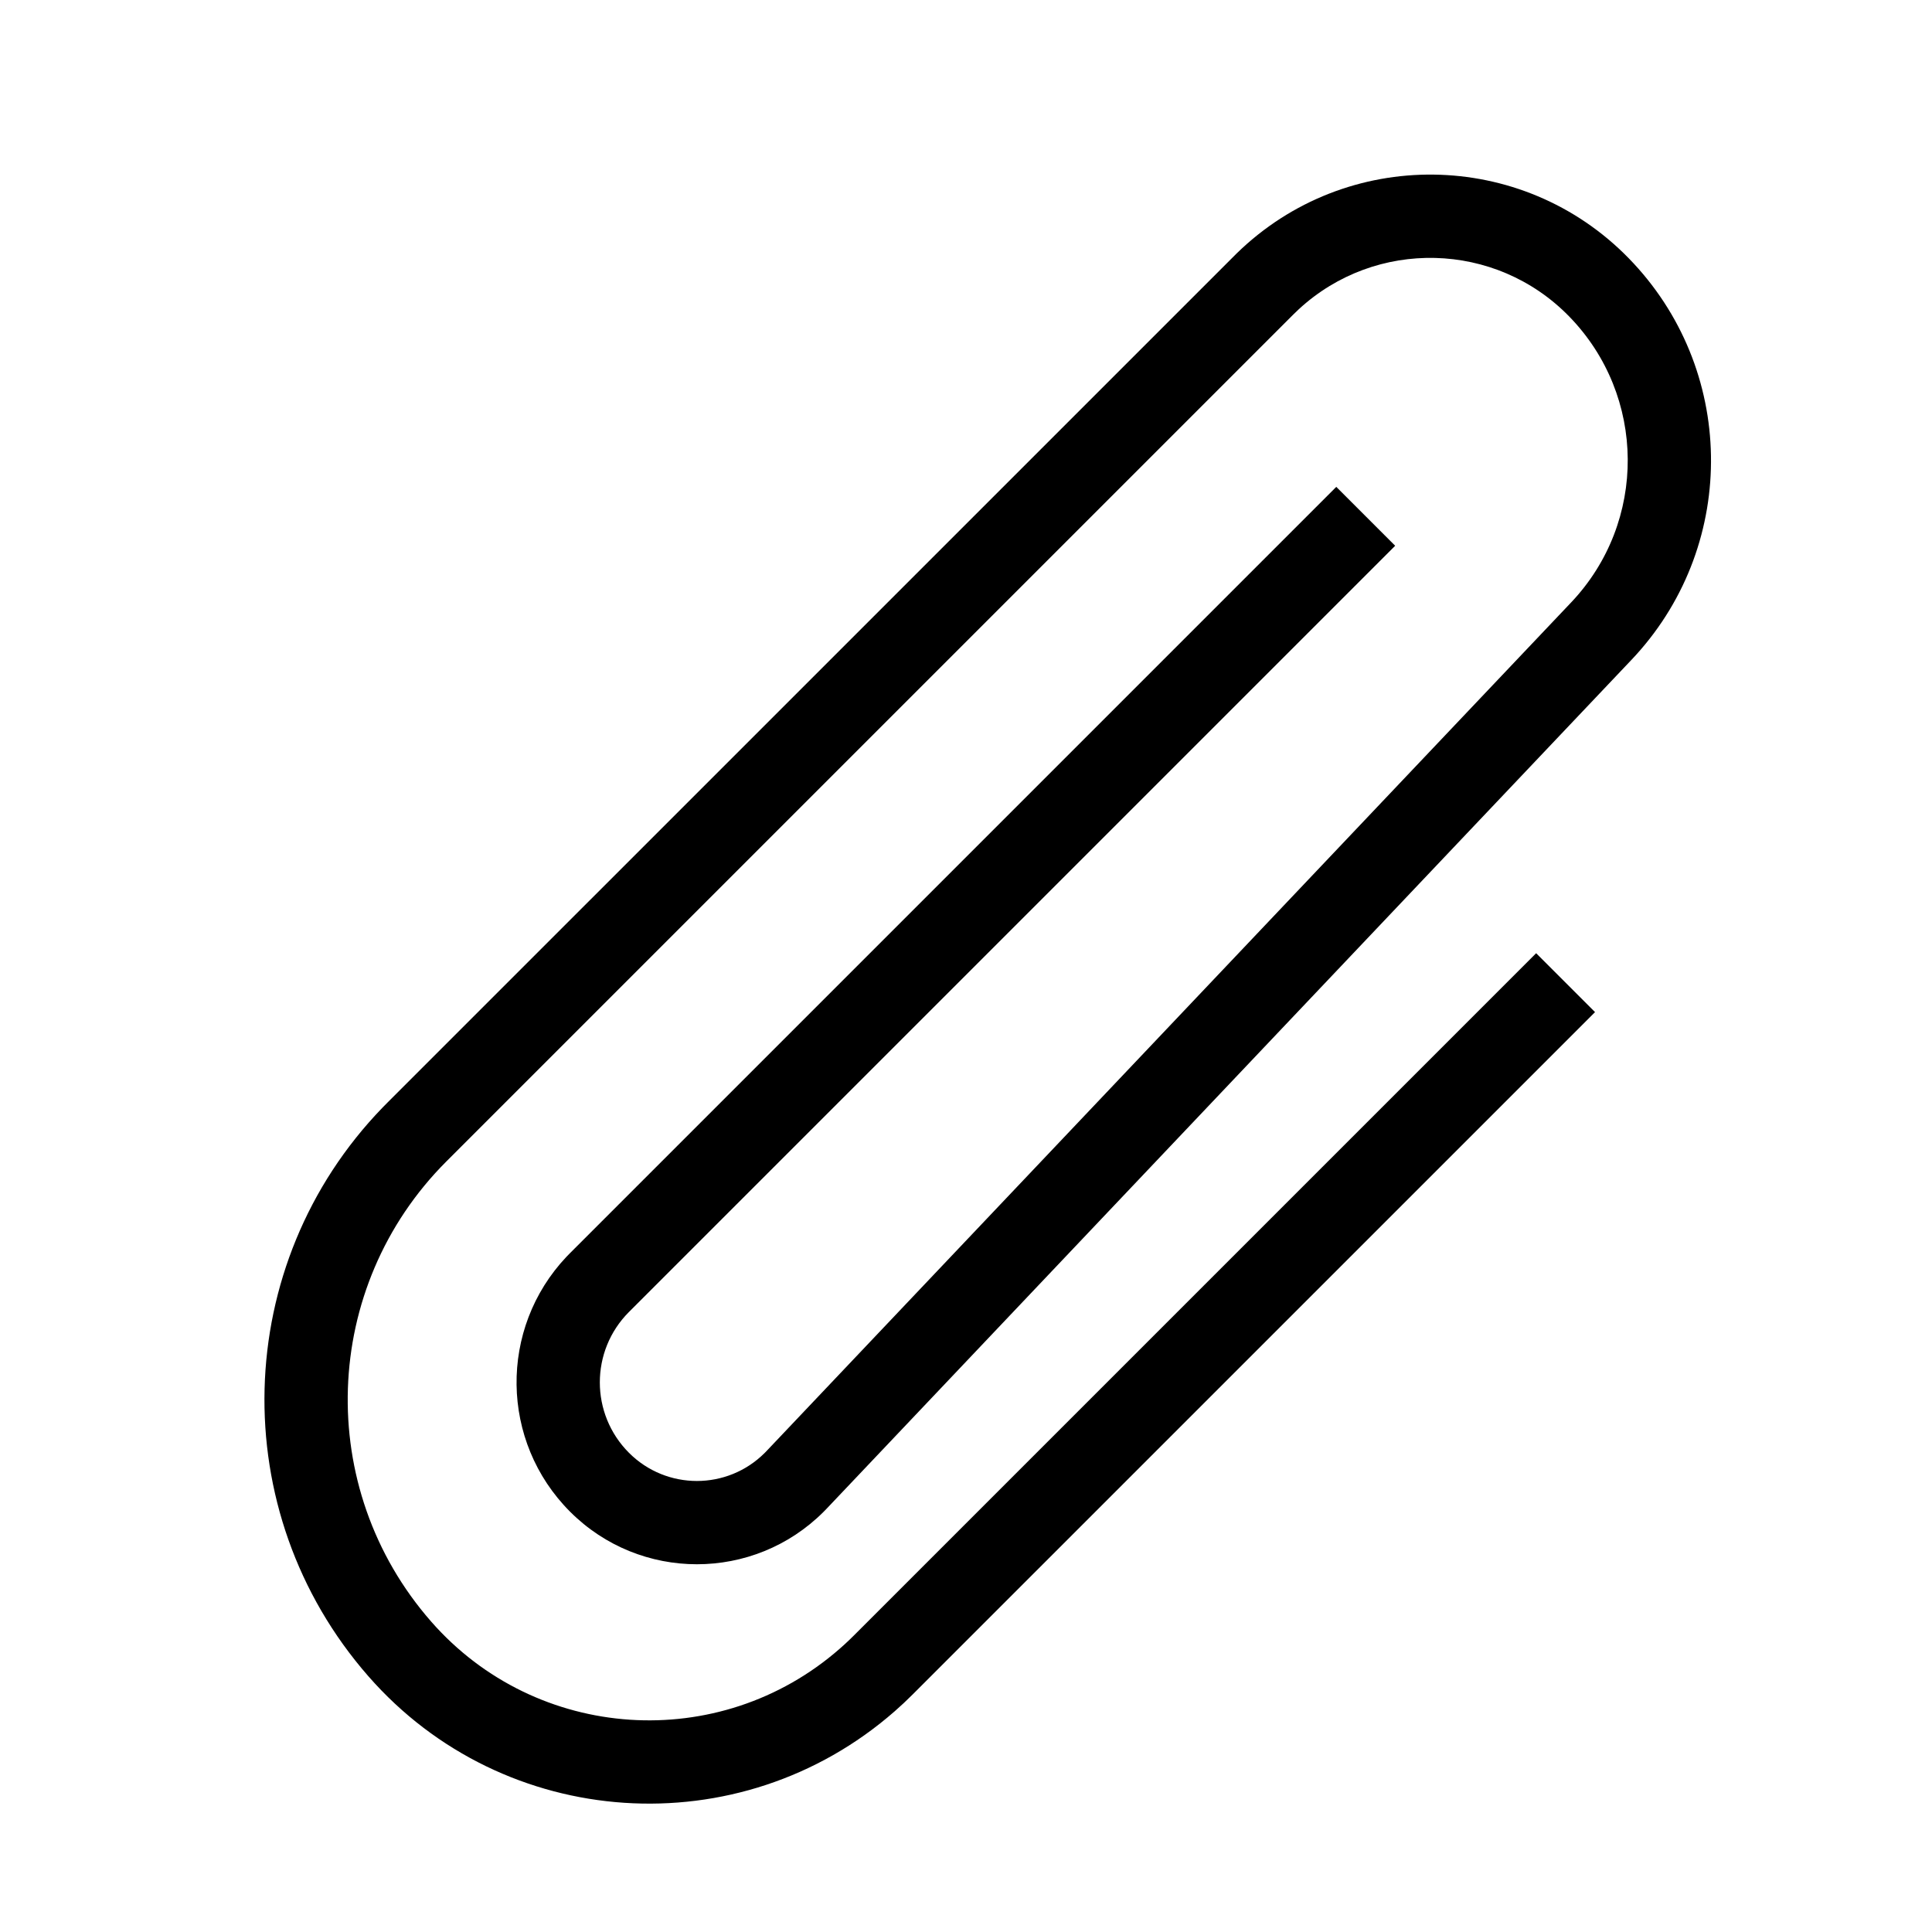
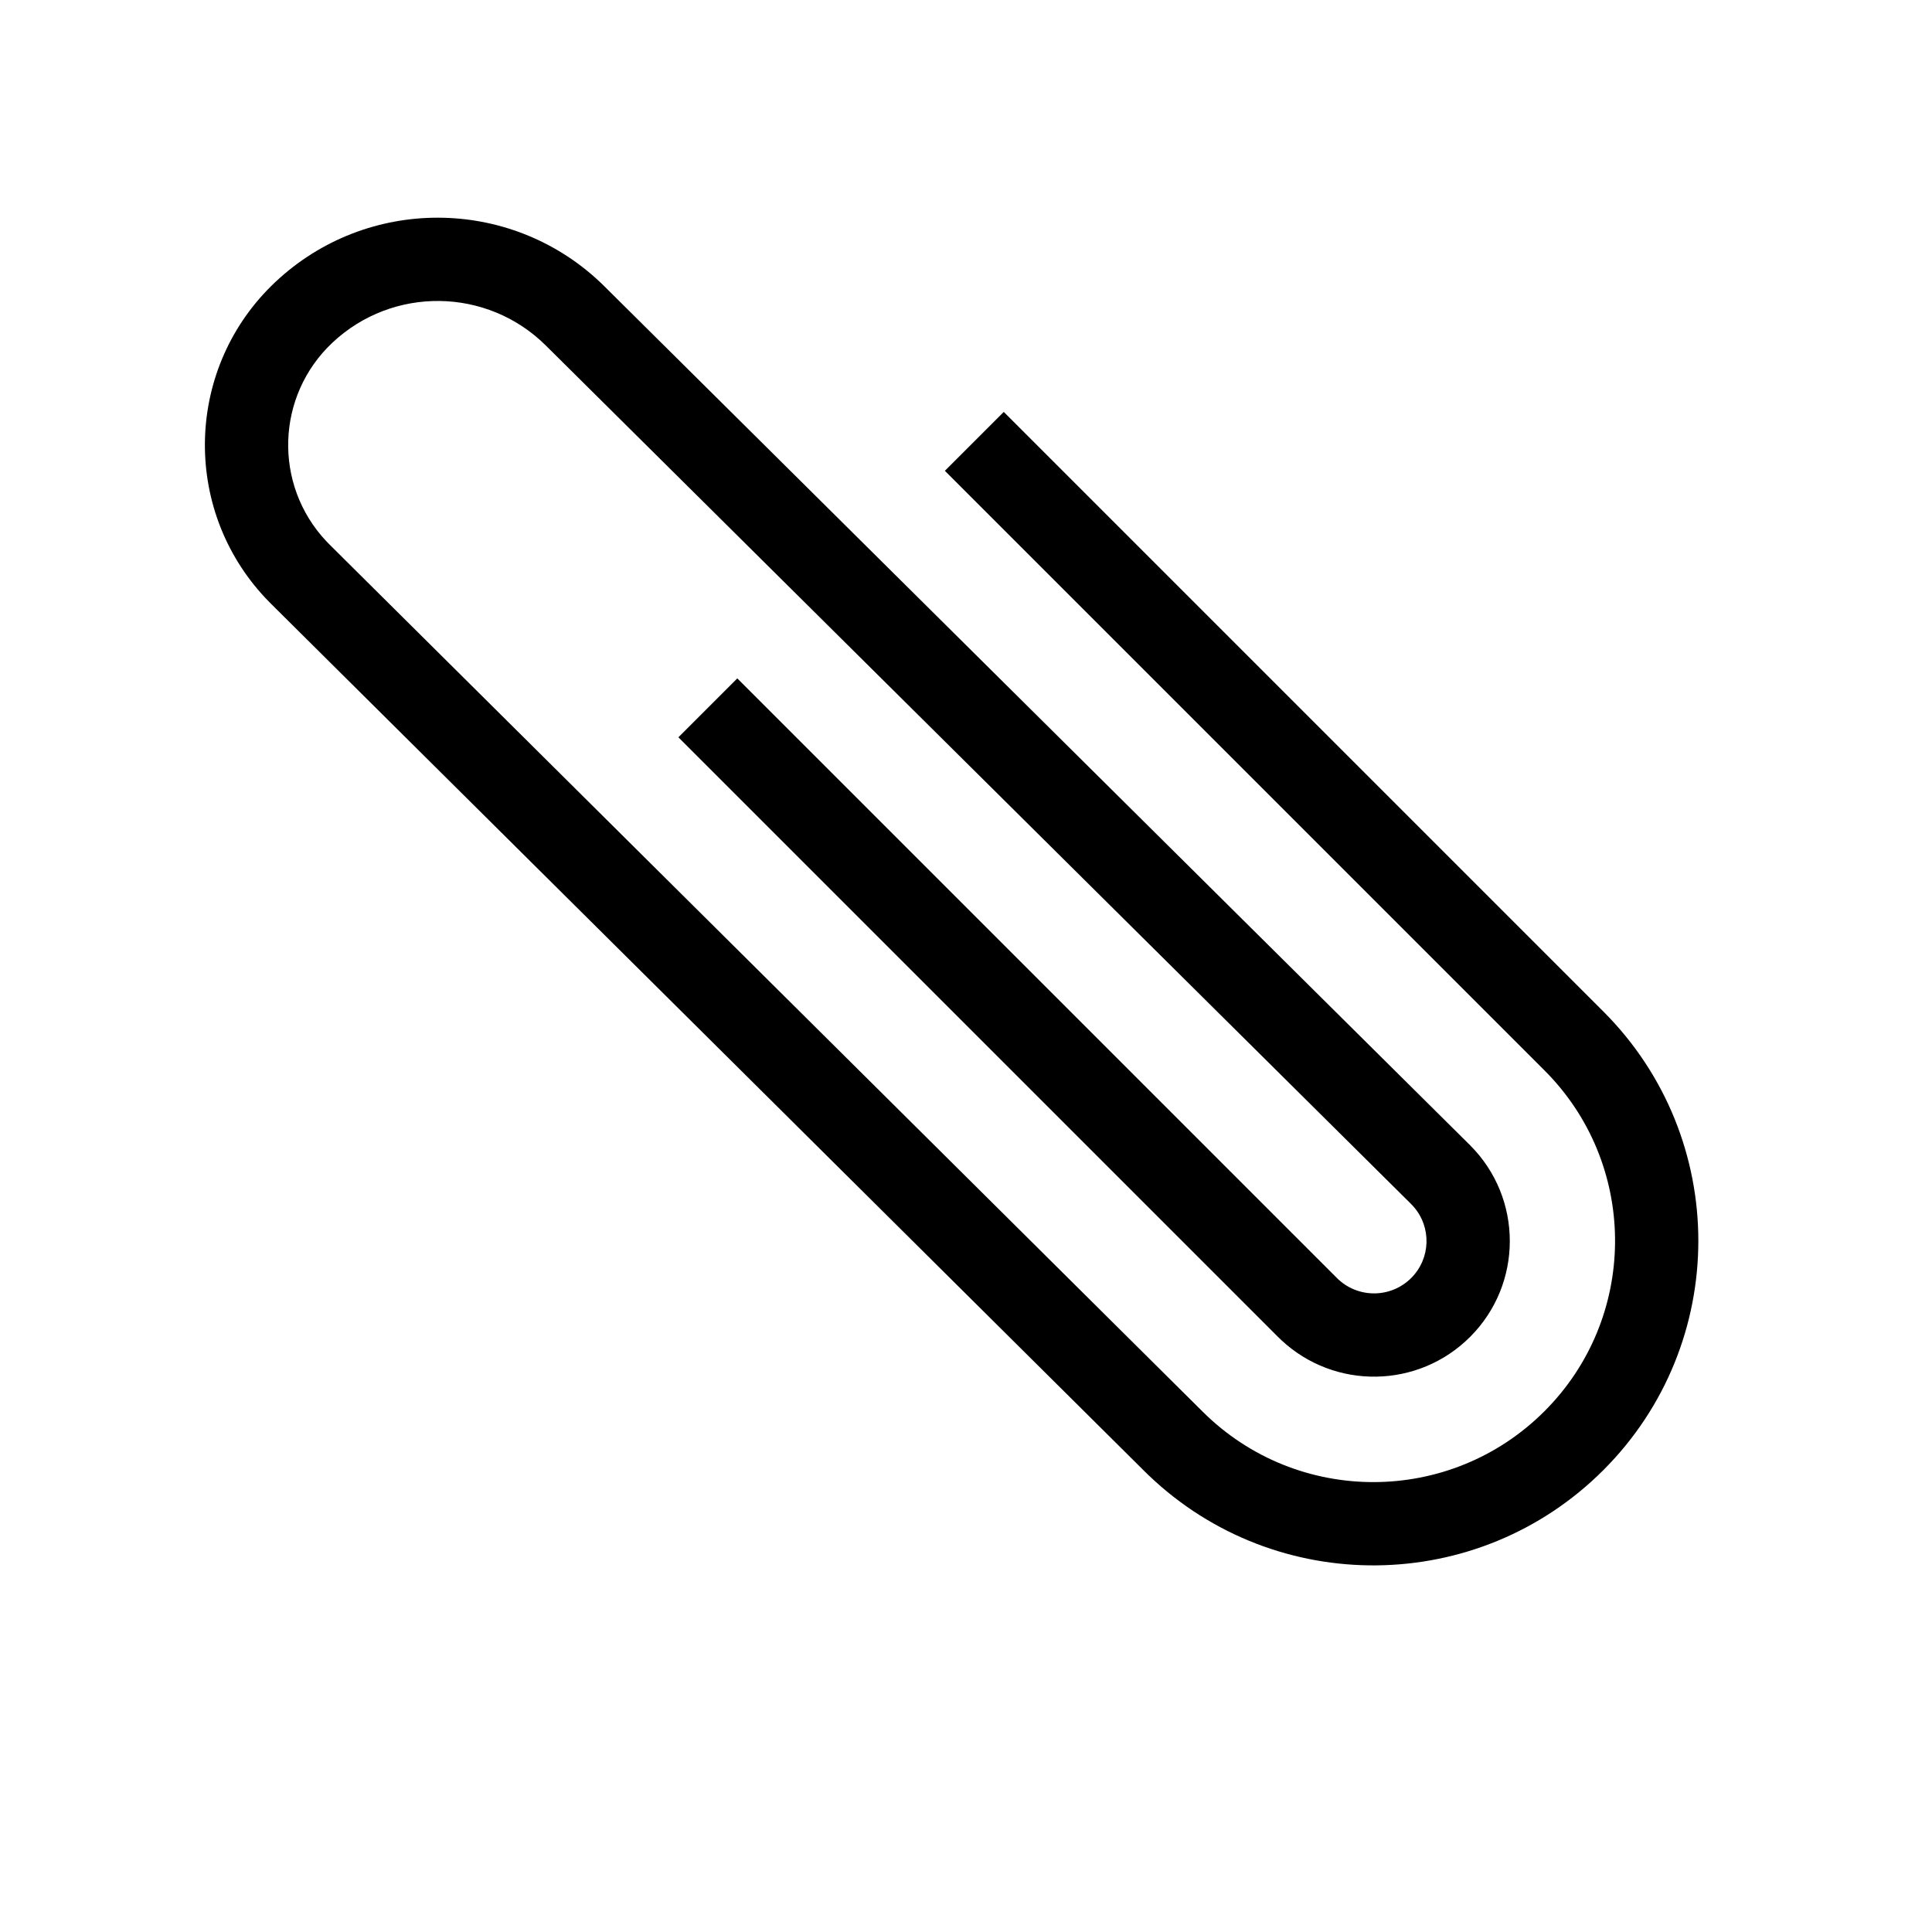
<svg xmlns="http://www.w3.org/2000/svg" viewBox="0 0 116 116" version="1.1">
  <g id="paperclip" stroke="none" stroke-width="1" fill="none" fill-rule="evenodd">
-     <path d="M74.253,15.214 C80.832,8.794 91.37,8.924 97.789,15.504 C104.224,22.099 104.385,32.547 98.218,39.335 L97.961,39.612 L49.652,90.563 C49.587,90.632 49.52,90.7 49.453,90.768 C45.25,94.971 38.435,94.971 34.232,90.768 C30.017,86.553 29.944,79.765 34.01,75.46 L34.232,75.232 L80.232,29.232 L83.768,32.768 L37.768,78.768 C35.43,81.105 35.43,84.895 37.768,87.232 C40.018,89.483 43.667,89.483 45.917,87.232 L46.024,87.122 L94.333,36.171 C98.912,31.342 98.858,23.759 94.211,18.996 C89.796,14.471 82.597,14.306 77.981,18.568 L77.642,18.894 L26.801,69.734 C19.272,77.263 18.87,89.341 25.881,97.354 C32.206,104.582 43.192,105.314 50.42,98.99 C50.614,98.82 50.804,98.647 50.99,98.469 L51.266,98.199 L92.232,57.232 L95.768,60.768 L54.801,101.734 C54.45,102.086 54.087,102.425 53.713,102.753 C44.407,110.895 30.261,109.952 22.119,100.646 C13.466,90.757 13.866,75.906 22.972,66.497 L23.266,66.199 L74.253,15.214 Z" id="Path-169" fill="#000000" fill-rule="nonzero" />
+     <path d="M16.538,16.928 C22.036,11.763 30.589,11.799 36.043,16.952 L36.296,17.198 L88.268,68.764 C91.445,71.94 91.445,77.091 88.268,80.268 C85.149,83.387 80.132,83.452 76.934,80.463 L76.732,80.268 L40.732,44.268 L44.268,40.732 L80.268,76.732 C81.501,77.965 83.499,77.965 84.732,76.732 C85.909,75.555 85.955,73.675 84.868,72.444 L84.724,72.29 L32.774,20.747 C29.248,17.248 23.583,17.17 19.962,20.572 C16.567,23.761 16.4,29.098 19.589,32.493 L19.793,32.702 L72.22,84.768 C77.9,90.408 87.072,90.392 92.732,84.732 C98.298,79.167 98.382,70.196 92.985,64.527 L92.732,64.268 L56.732,28.268 L60.268,24.732 L96.268,60.732 C103.871,68.336 103.871,80.664 96.268,88.268 C88.749,95.786 76.621,95.896 68.968,88.58 L68.697,88.315 L16.27,36.25 C16.16,36.141 16.051,36.029 15.945,35.916 C10.865,30.509 11.131,22.007 16.538,16.928 Z" id="Path-169" fill="#000000" fill-rule="nonzero" />
  </g>
</svg>
